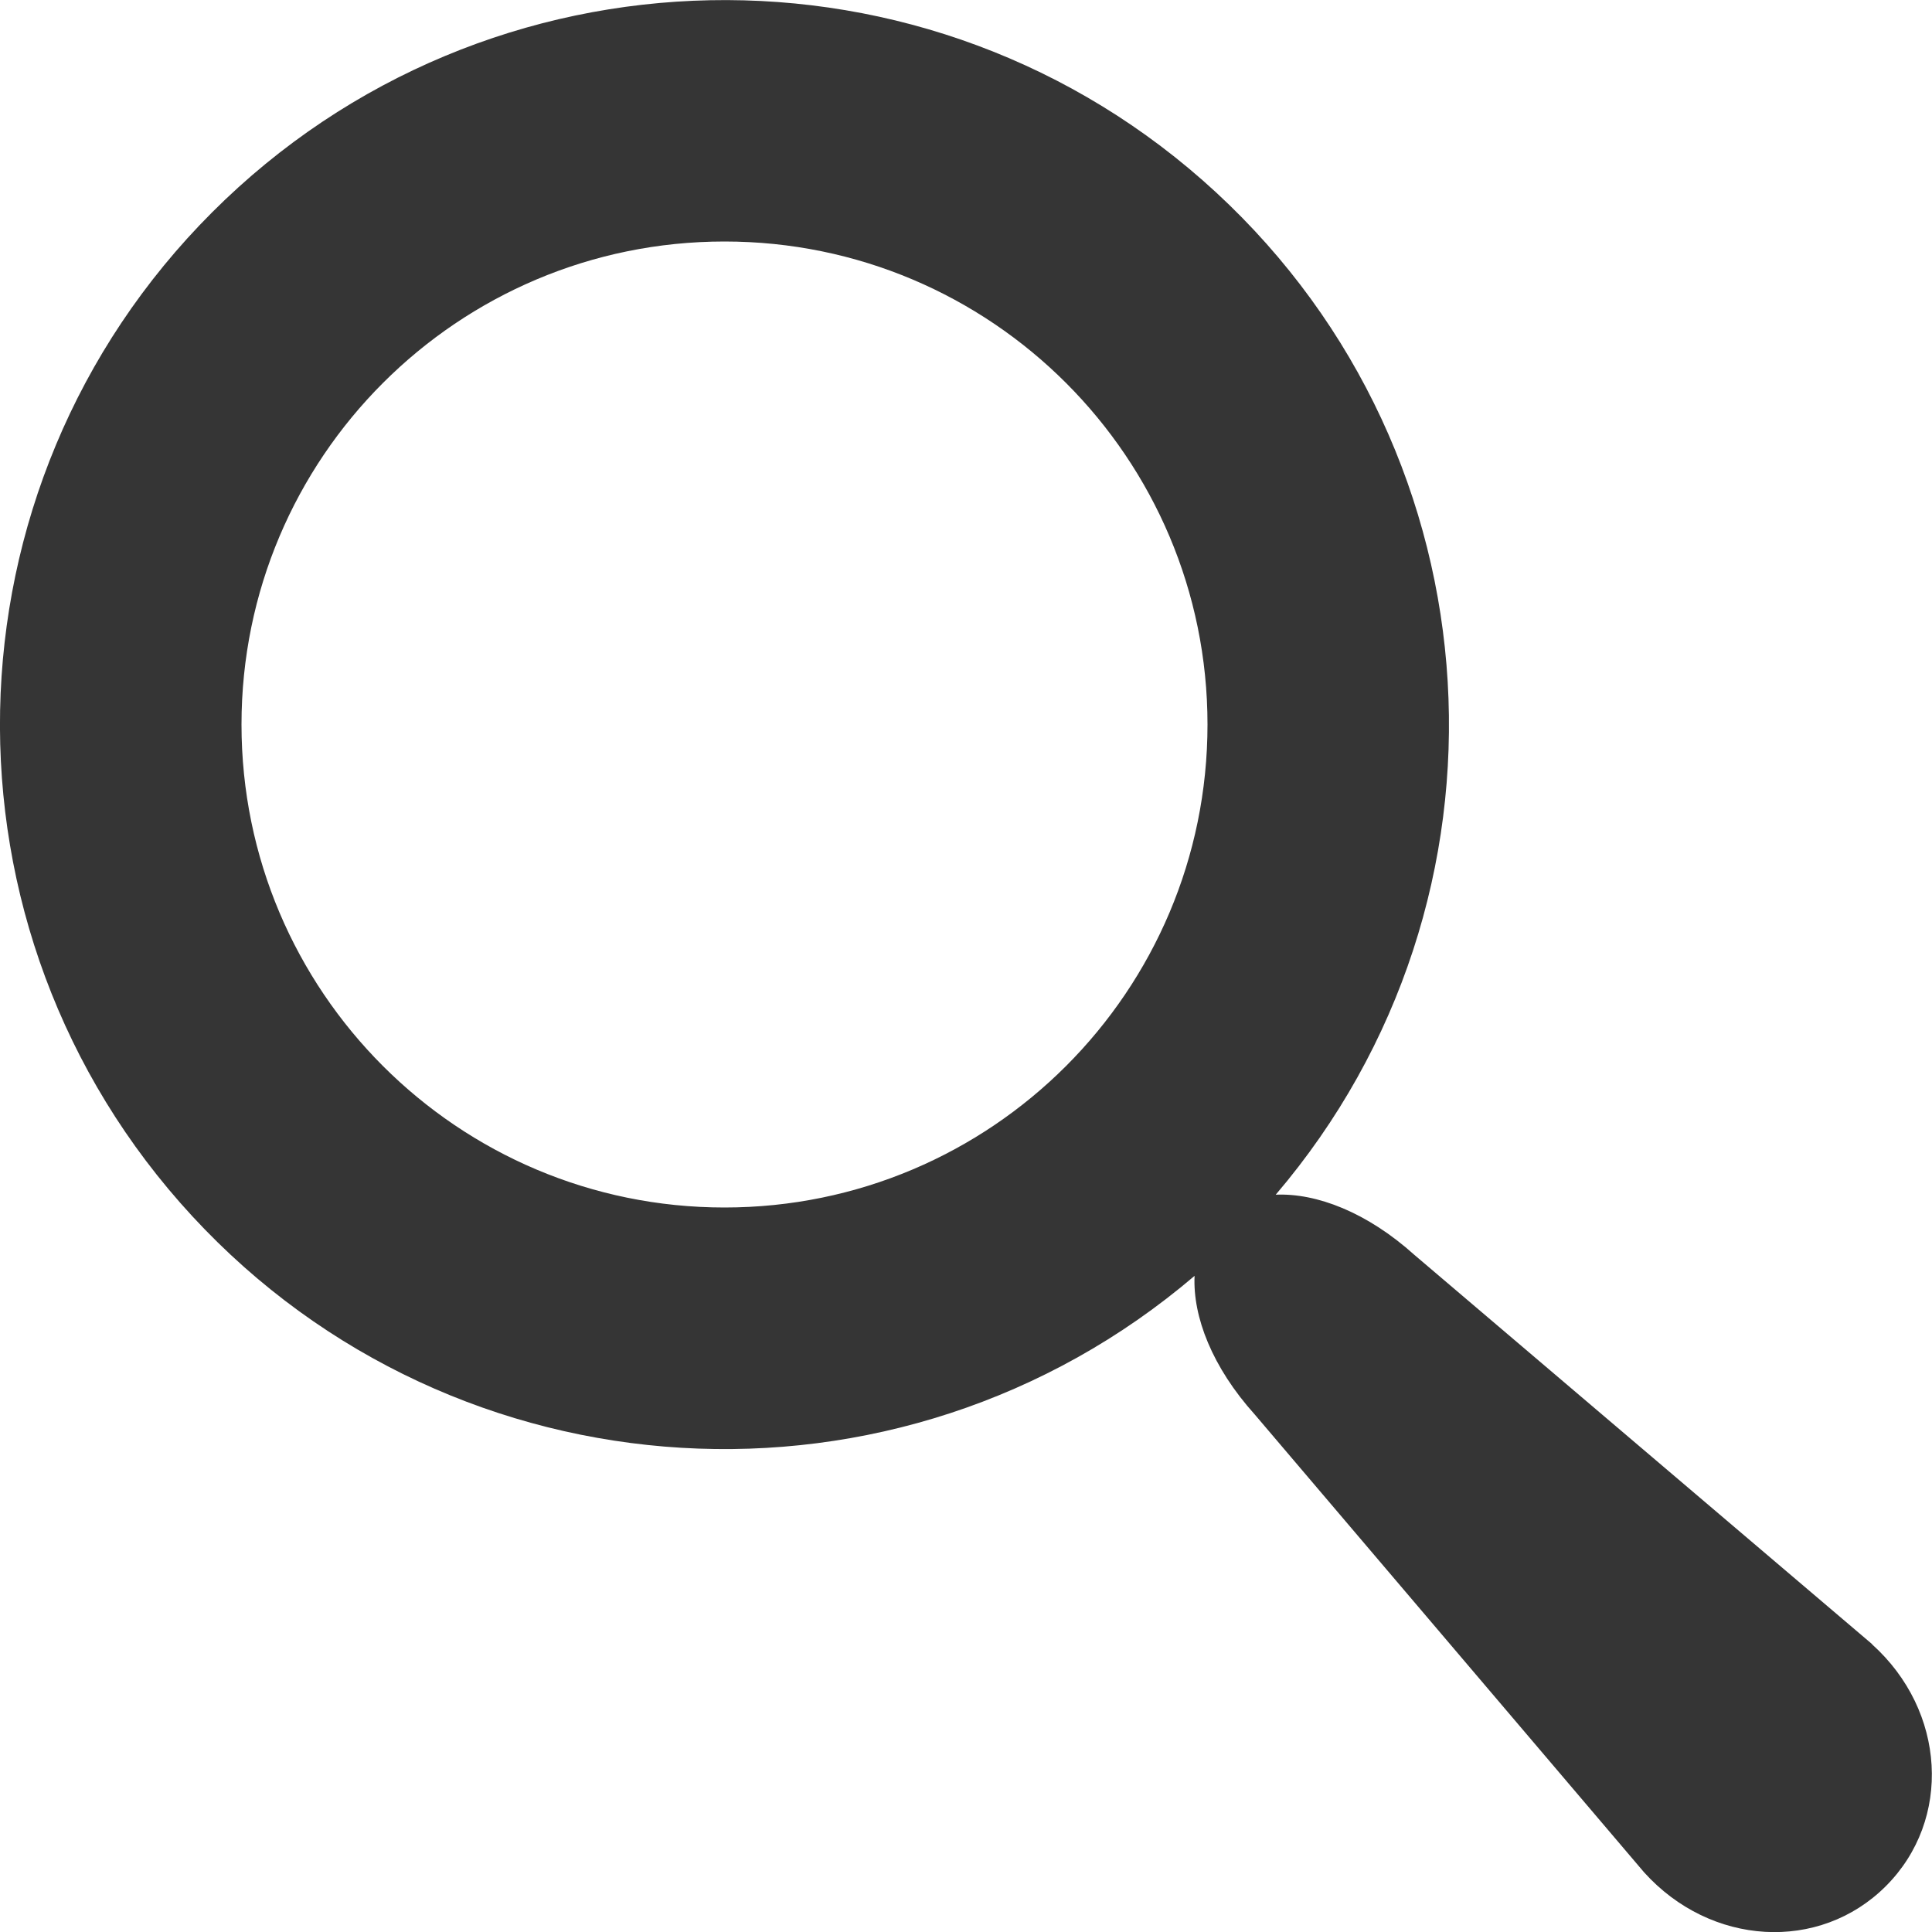
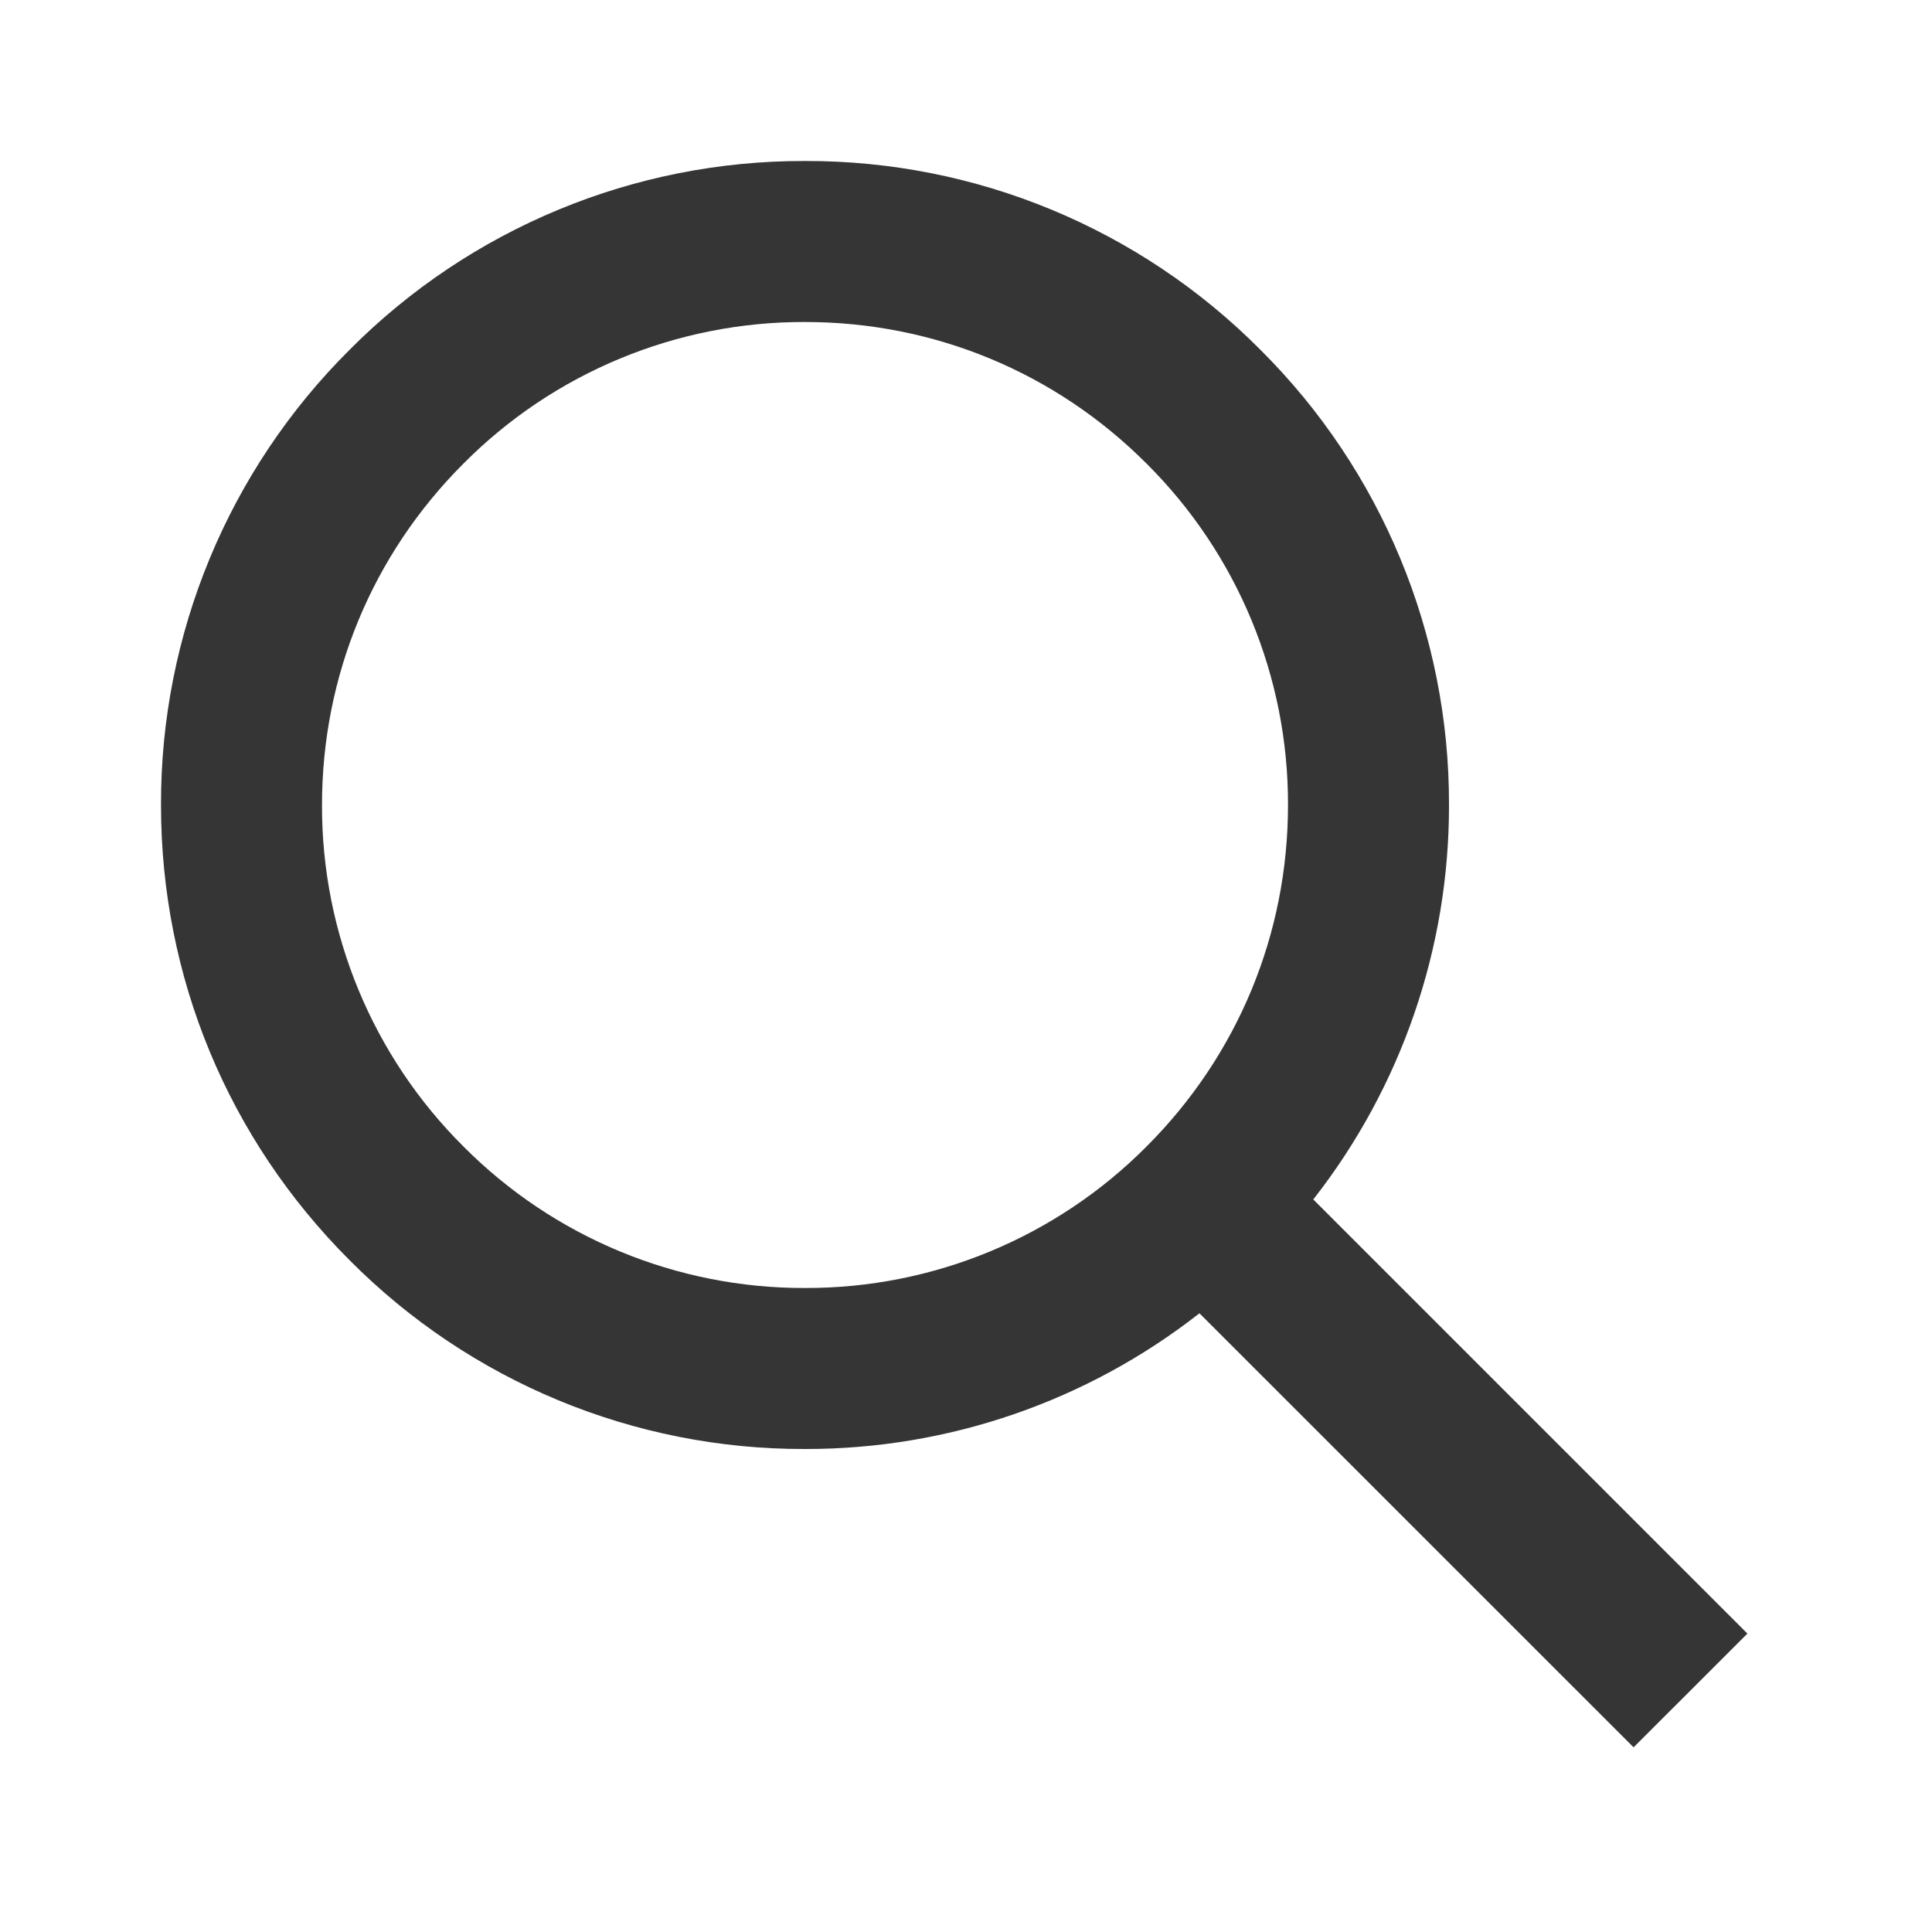
- <svg xmlns="http://www.w3.org/2000/svg" width="16" height="16" viewBox="0 0 16 16">
-   <path fill="#353535" d="M15.504 13.616l-3.79-3.223c-.392-.353-.811-.514-1.149-.499a6 6 0 1 0-.672.672c-.016.338.146.757.499 1.149l3.223 3.79c.552.613 1.453.665 2.003.115s.498-1.452-.115-2.003zM6 10a4 4 0 1 1 0-8 4 4 0 0 1 0 8z" />
+ <svg xmlns="http://www.w3.org/2000/svg" width="24" height="24" viewBox="0 0 24 24">
+   <path d="M21.707 20.293L16.314 14.9A7.928 7.928 0 0 0 18 10a7.945 7.945 0 0 0-2.344-5.656A7.94 7.94 0 0 0 10 2a7.94 7.94 0 0 0-5.656 2.344A7.945 7.945 0 0 0 2 10c0 2.137.833 4.146 2.344 5.656A7.94 7.94 0 0 0 10 18a7.922 7.922 0 0 0 4.9-1.686l5.393 5.392 1.414-1.413zM10 16a5.959 5.959 0 0 1-4.242-1.757A5.958 5.958 0 0 1 4 10c0-1.602.624-3.109 1.758-4.242A5.956 5.956 0 0 1 10 4c1.603 0 3.109.624 4.242 1.758A5.957 5.957 0 0 1 16 10c0 1.603-.624 3.11-1.758 4.243A5.959 5.959 0 0 1 10 16z" fill="#353535" />
</svg>
